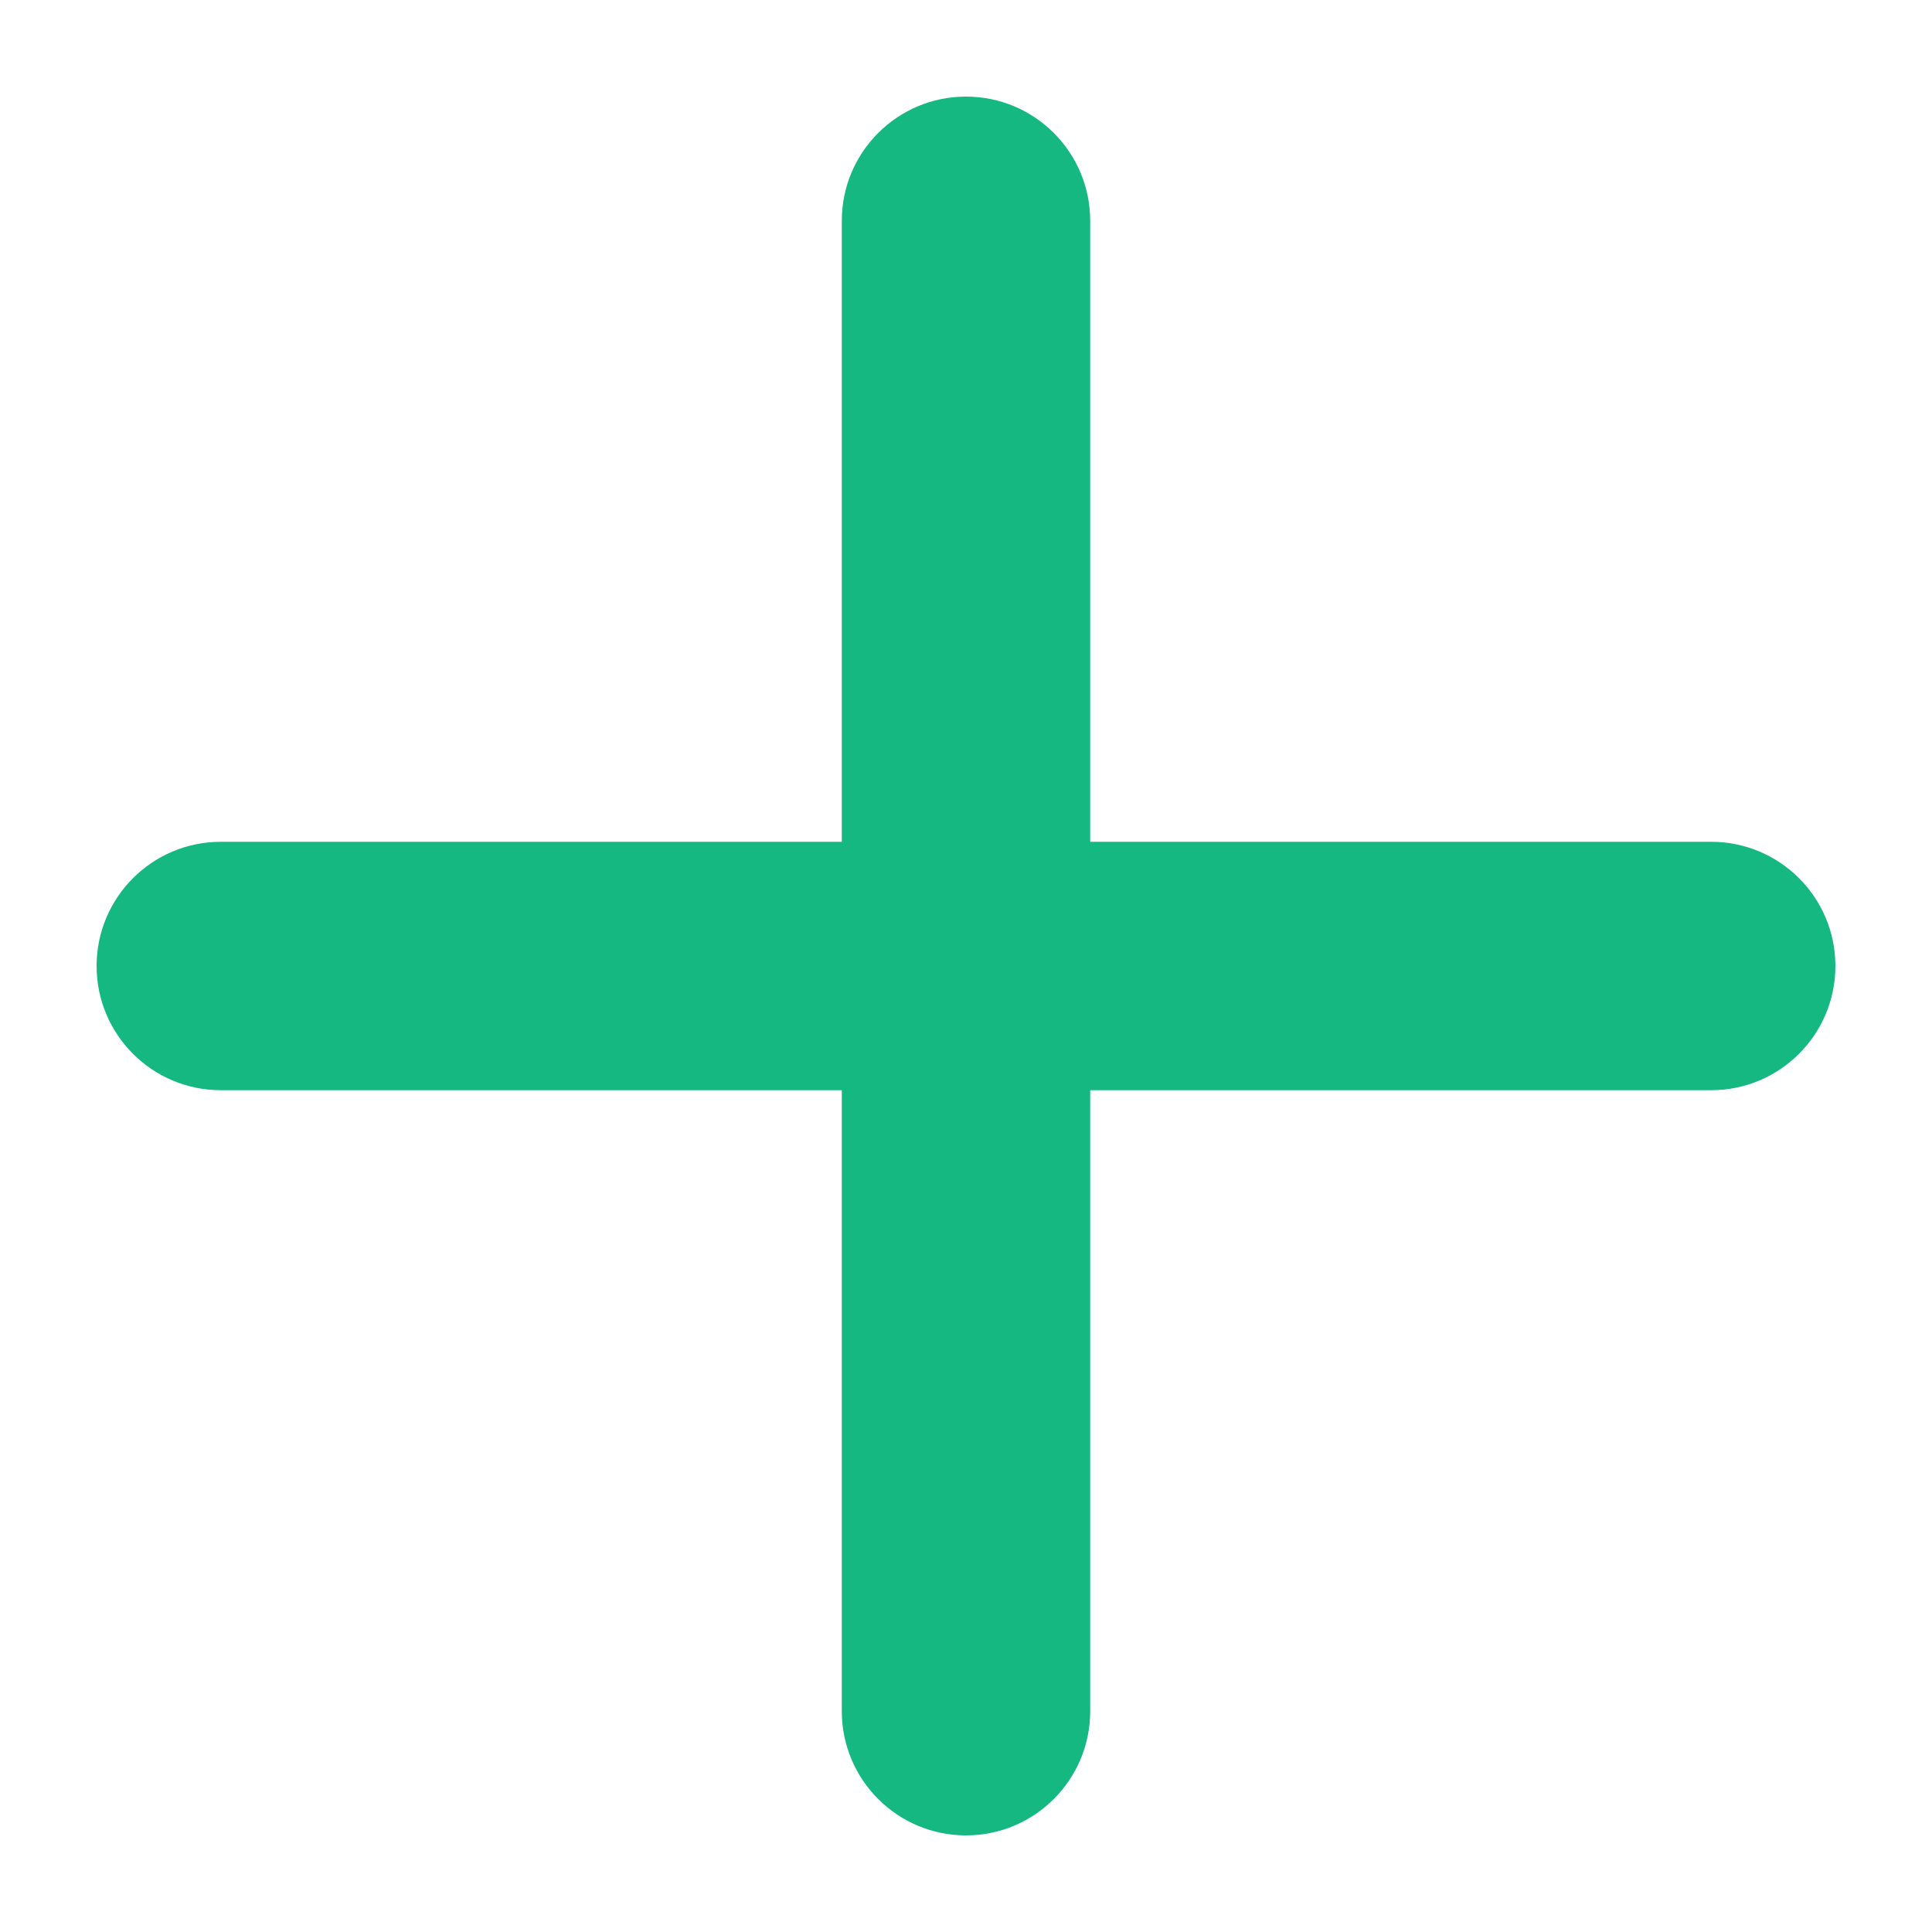
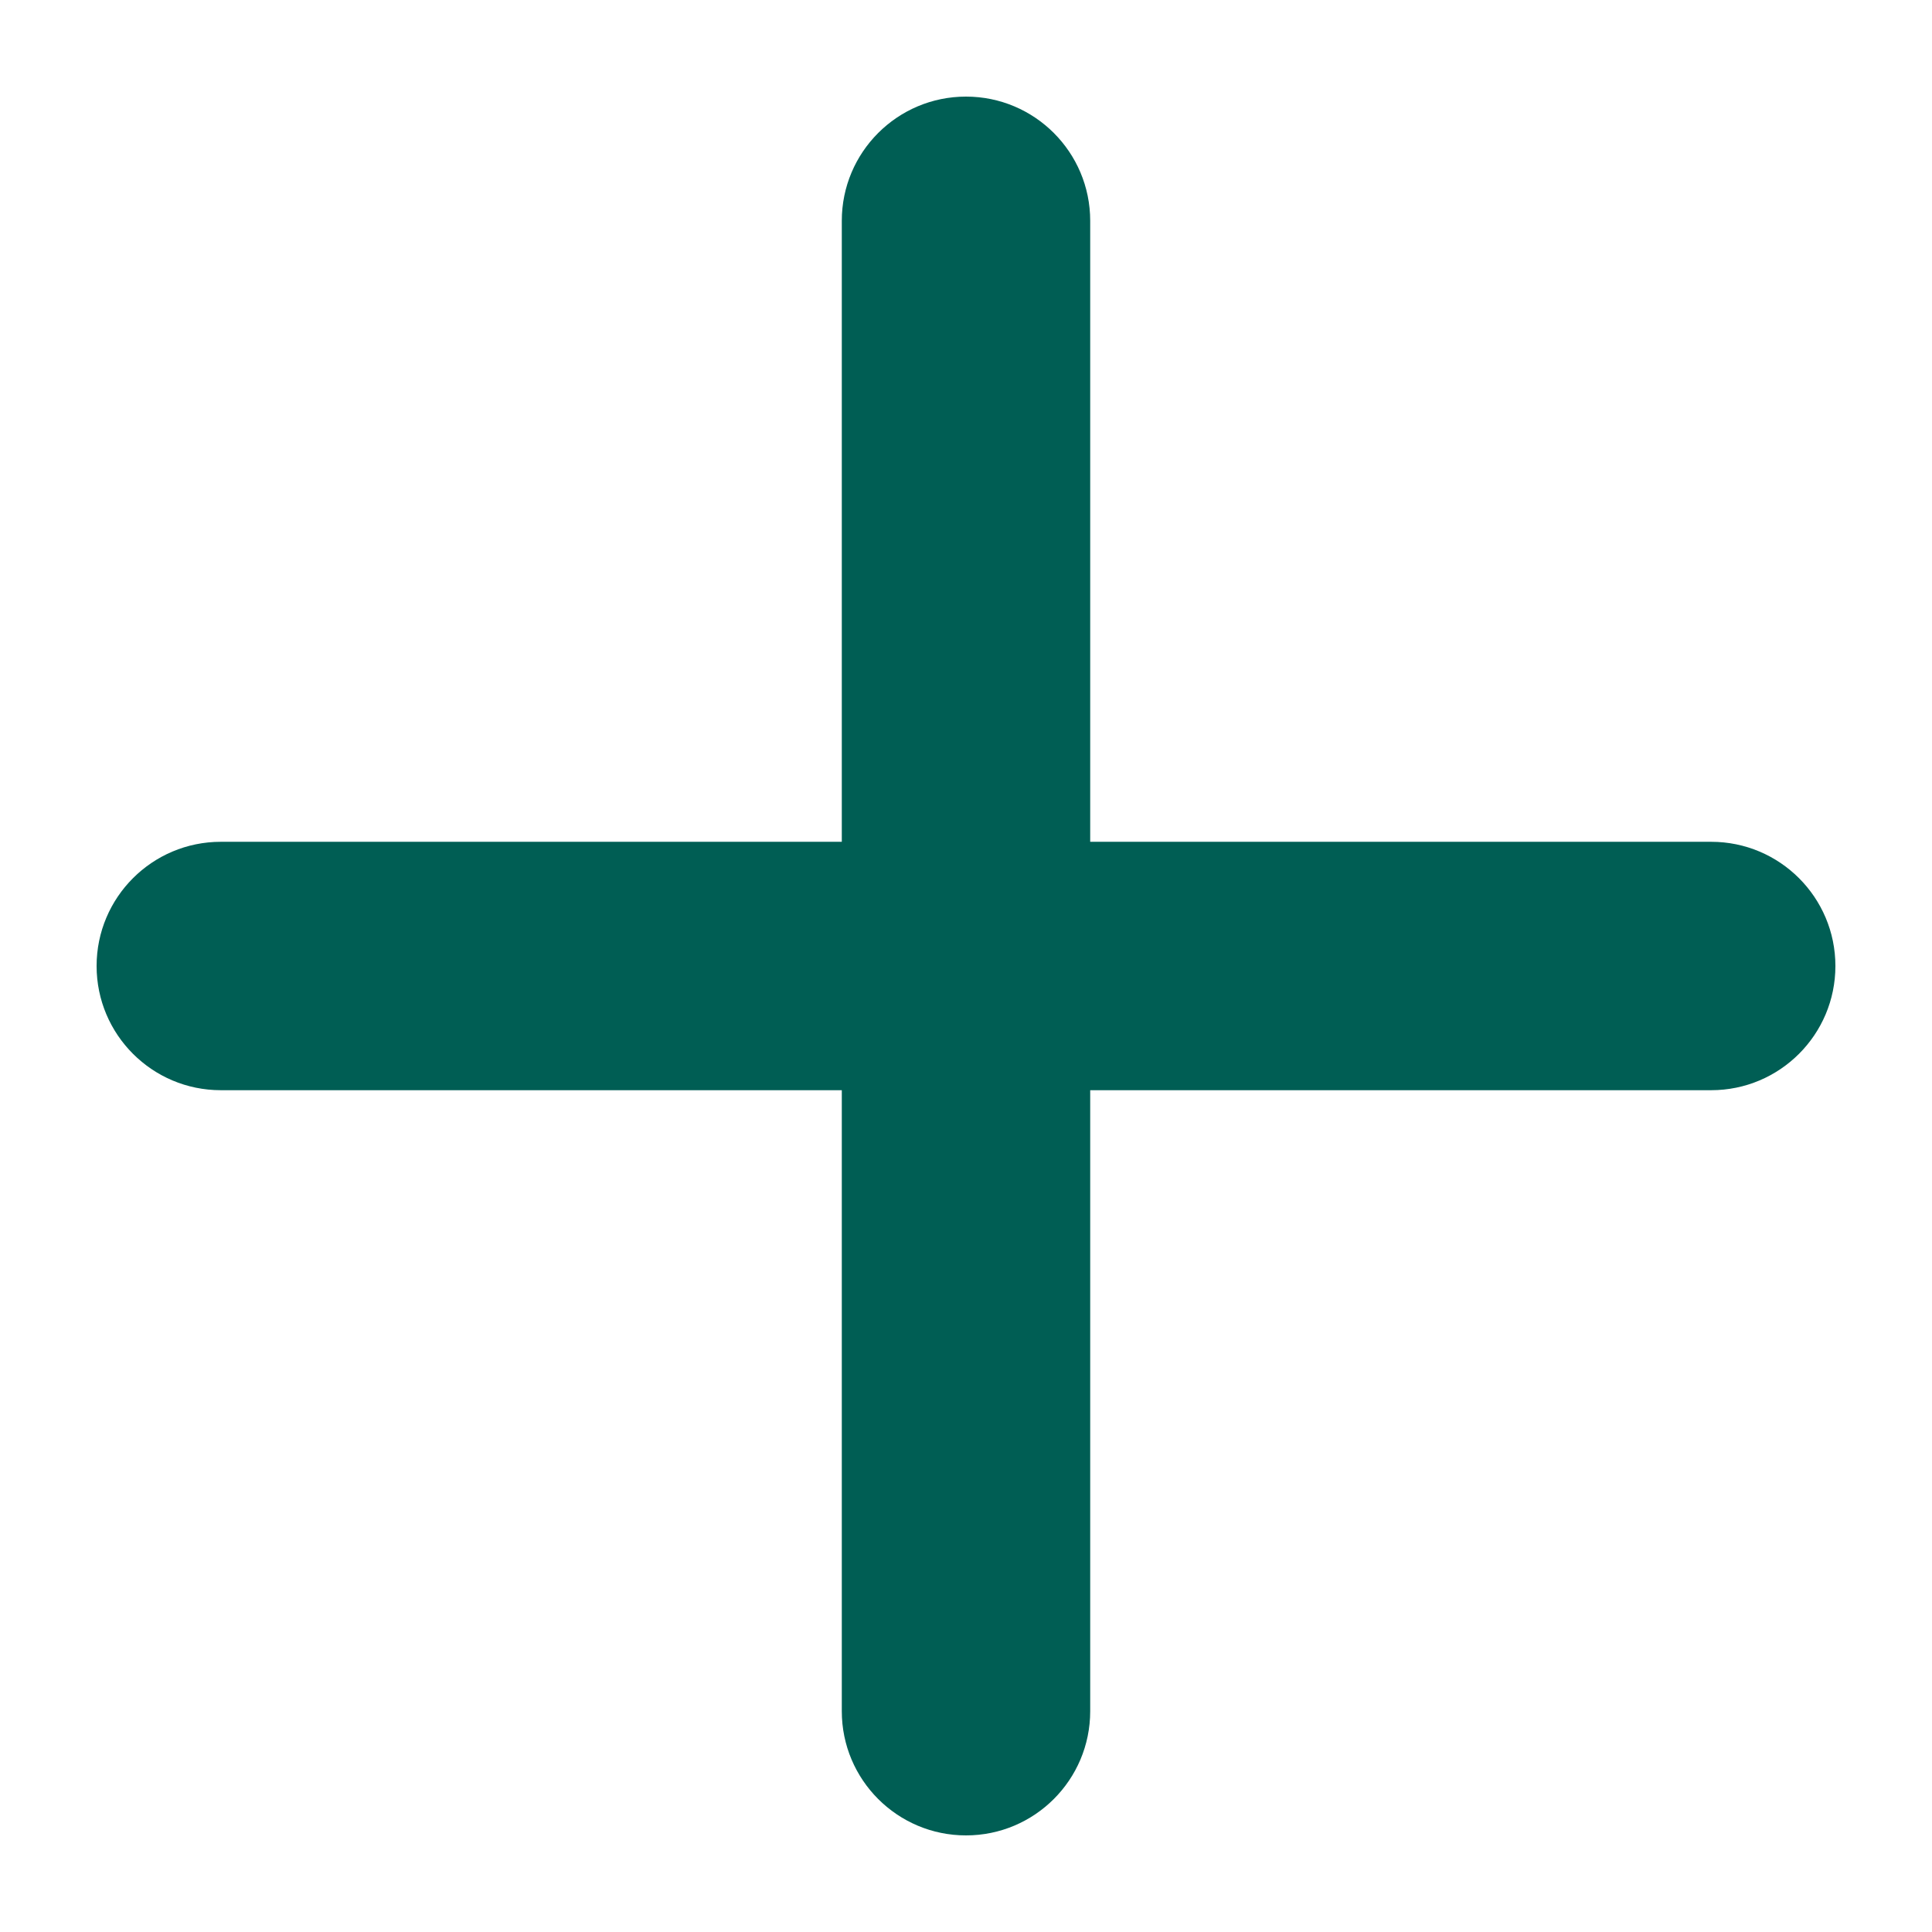
<svg xmlns="http://www.w3.org/2000/svg" width="14" height="14" class="mr-2" viewBox="0 0 14 14" fill="none">
-   <path fill-rule="evenodd" clip-rule="evenodd" d="M7 0.7C7.497 0.7 7.9 1.103 7.9 1.6V6.1H12.4C12.897 6.1 13.3 6.503 13.3 7C13.3 7.497 12.897 7.9 12.4 7.9H7.9V12.4C7.9 12.897 7.497 13.3 7 13.3C6.503 13.3 6.1 12.897 6.1 12.4V7.9H1.6C1.103 7.9 0.7 7.497 0.7 7C0.7 6.503 1.103 6.1 1.6 6.1L6.1 6.1V1.6C6.1 1.103 6.503 0.7 7 0.7Z" fill="#15B881" />
+   <path fill-rule="evenodd" clip-rule="evenodd" d="M7 0.7C7.497 0.7 7.9 1.103 7.9 1.6V6.1H12.4C12.897 6.1 13.3 6.503 13.3 7C13.3 7.497 12.897 7.9 12.4 7.9H7.9V12.4C7.9 12.897 7.497 13.3 7 13.3C6.503 13.3 6.1 12.897 6.1 12.4V7.9H1.6C1.103 7.9 0.7 7.497 0.7 7C0.7 6.503 1.103 6.1 1.6 6.1L6.1 6.1V1.6C6.1 1.103 6.503 0.7 7 0.7Z" fill="#005E54" />
</svg>
